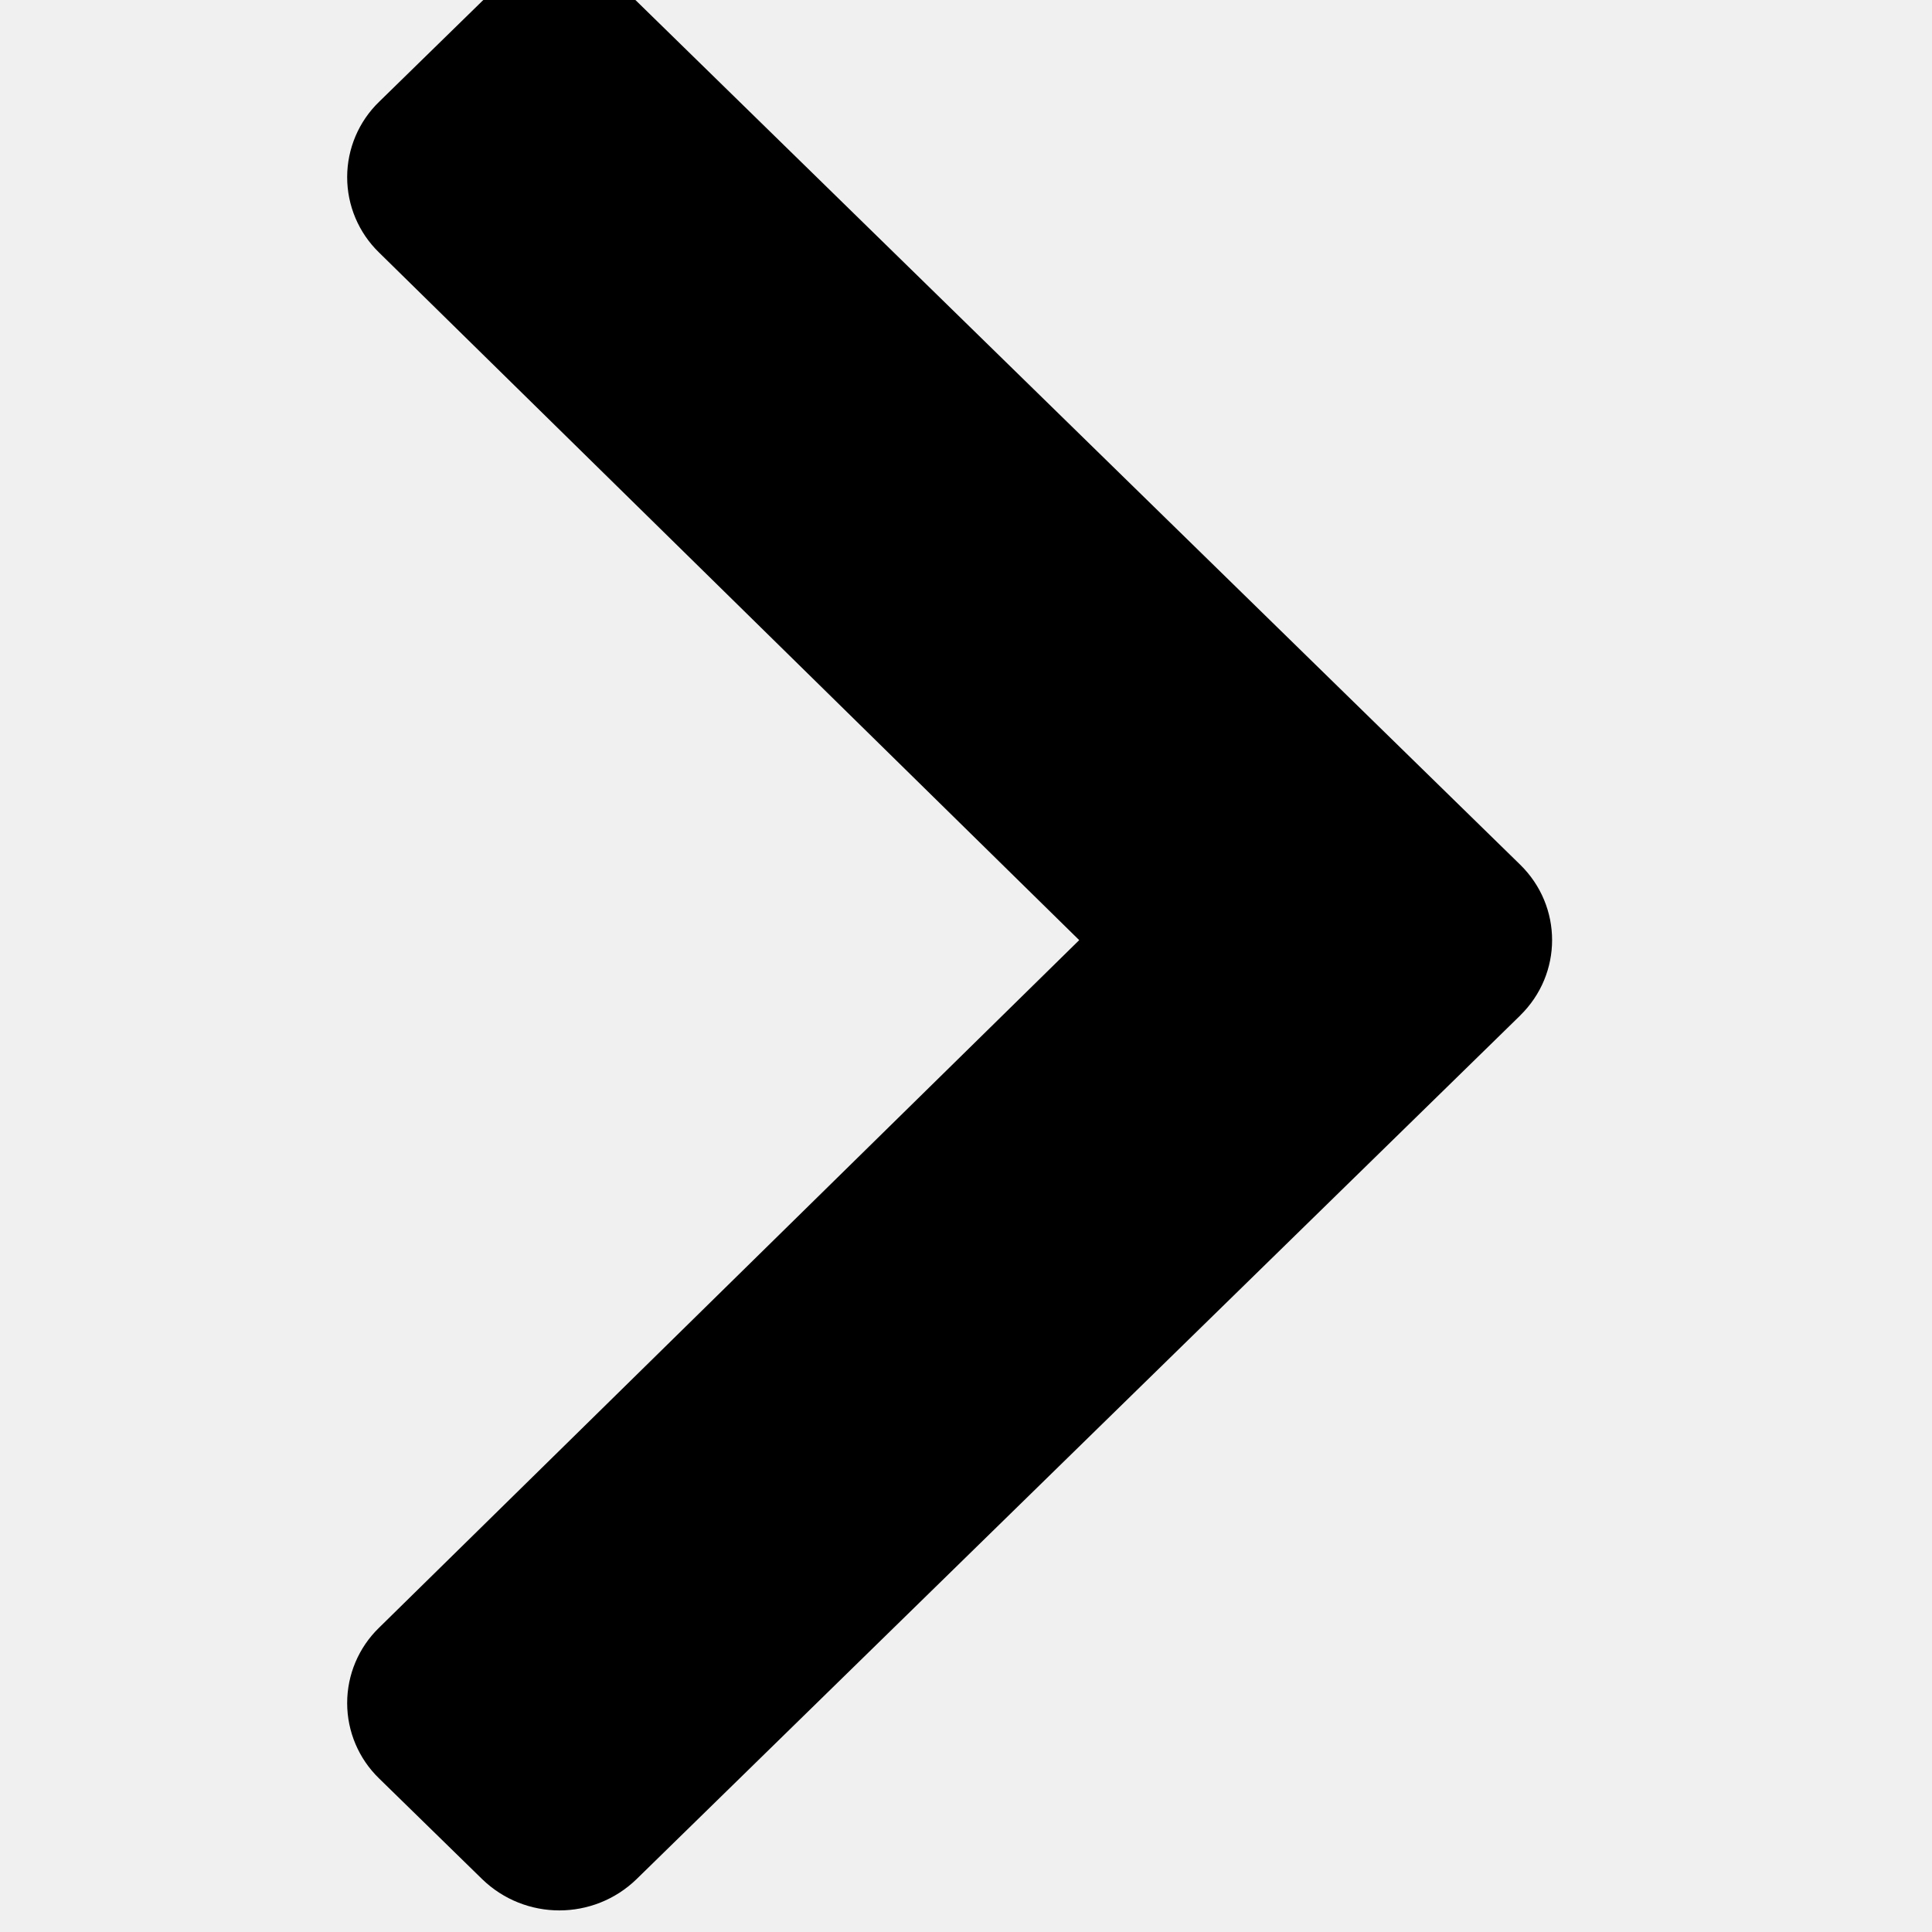
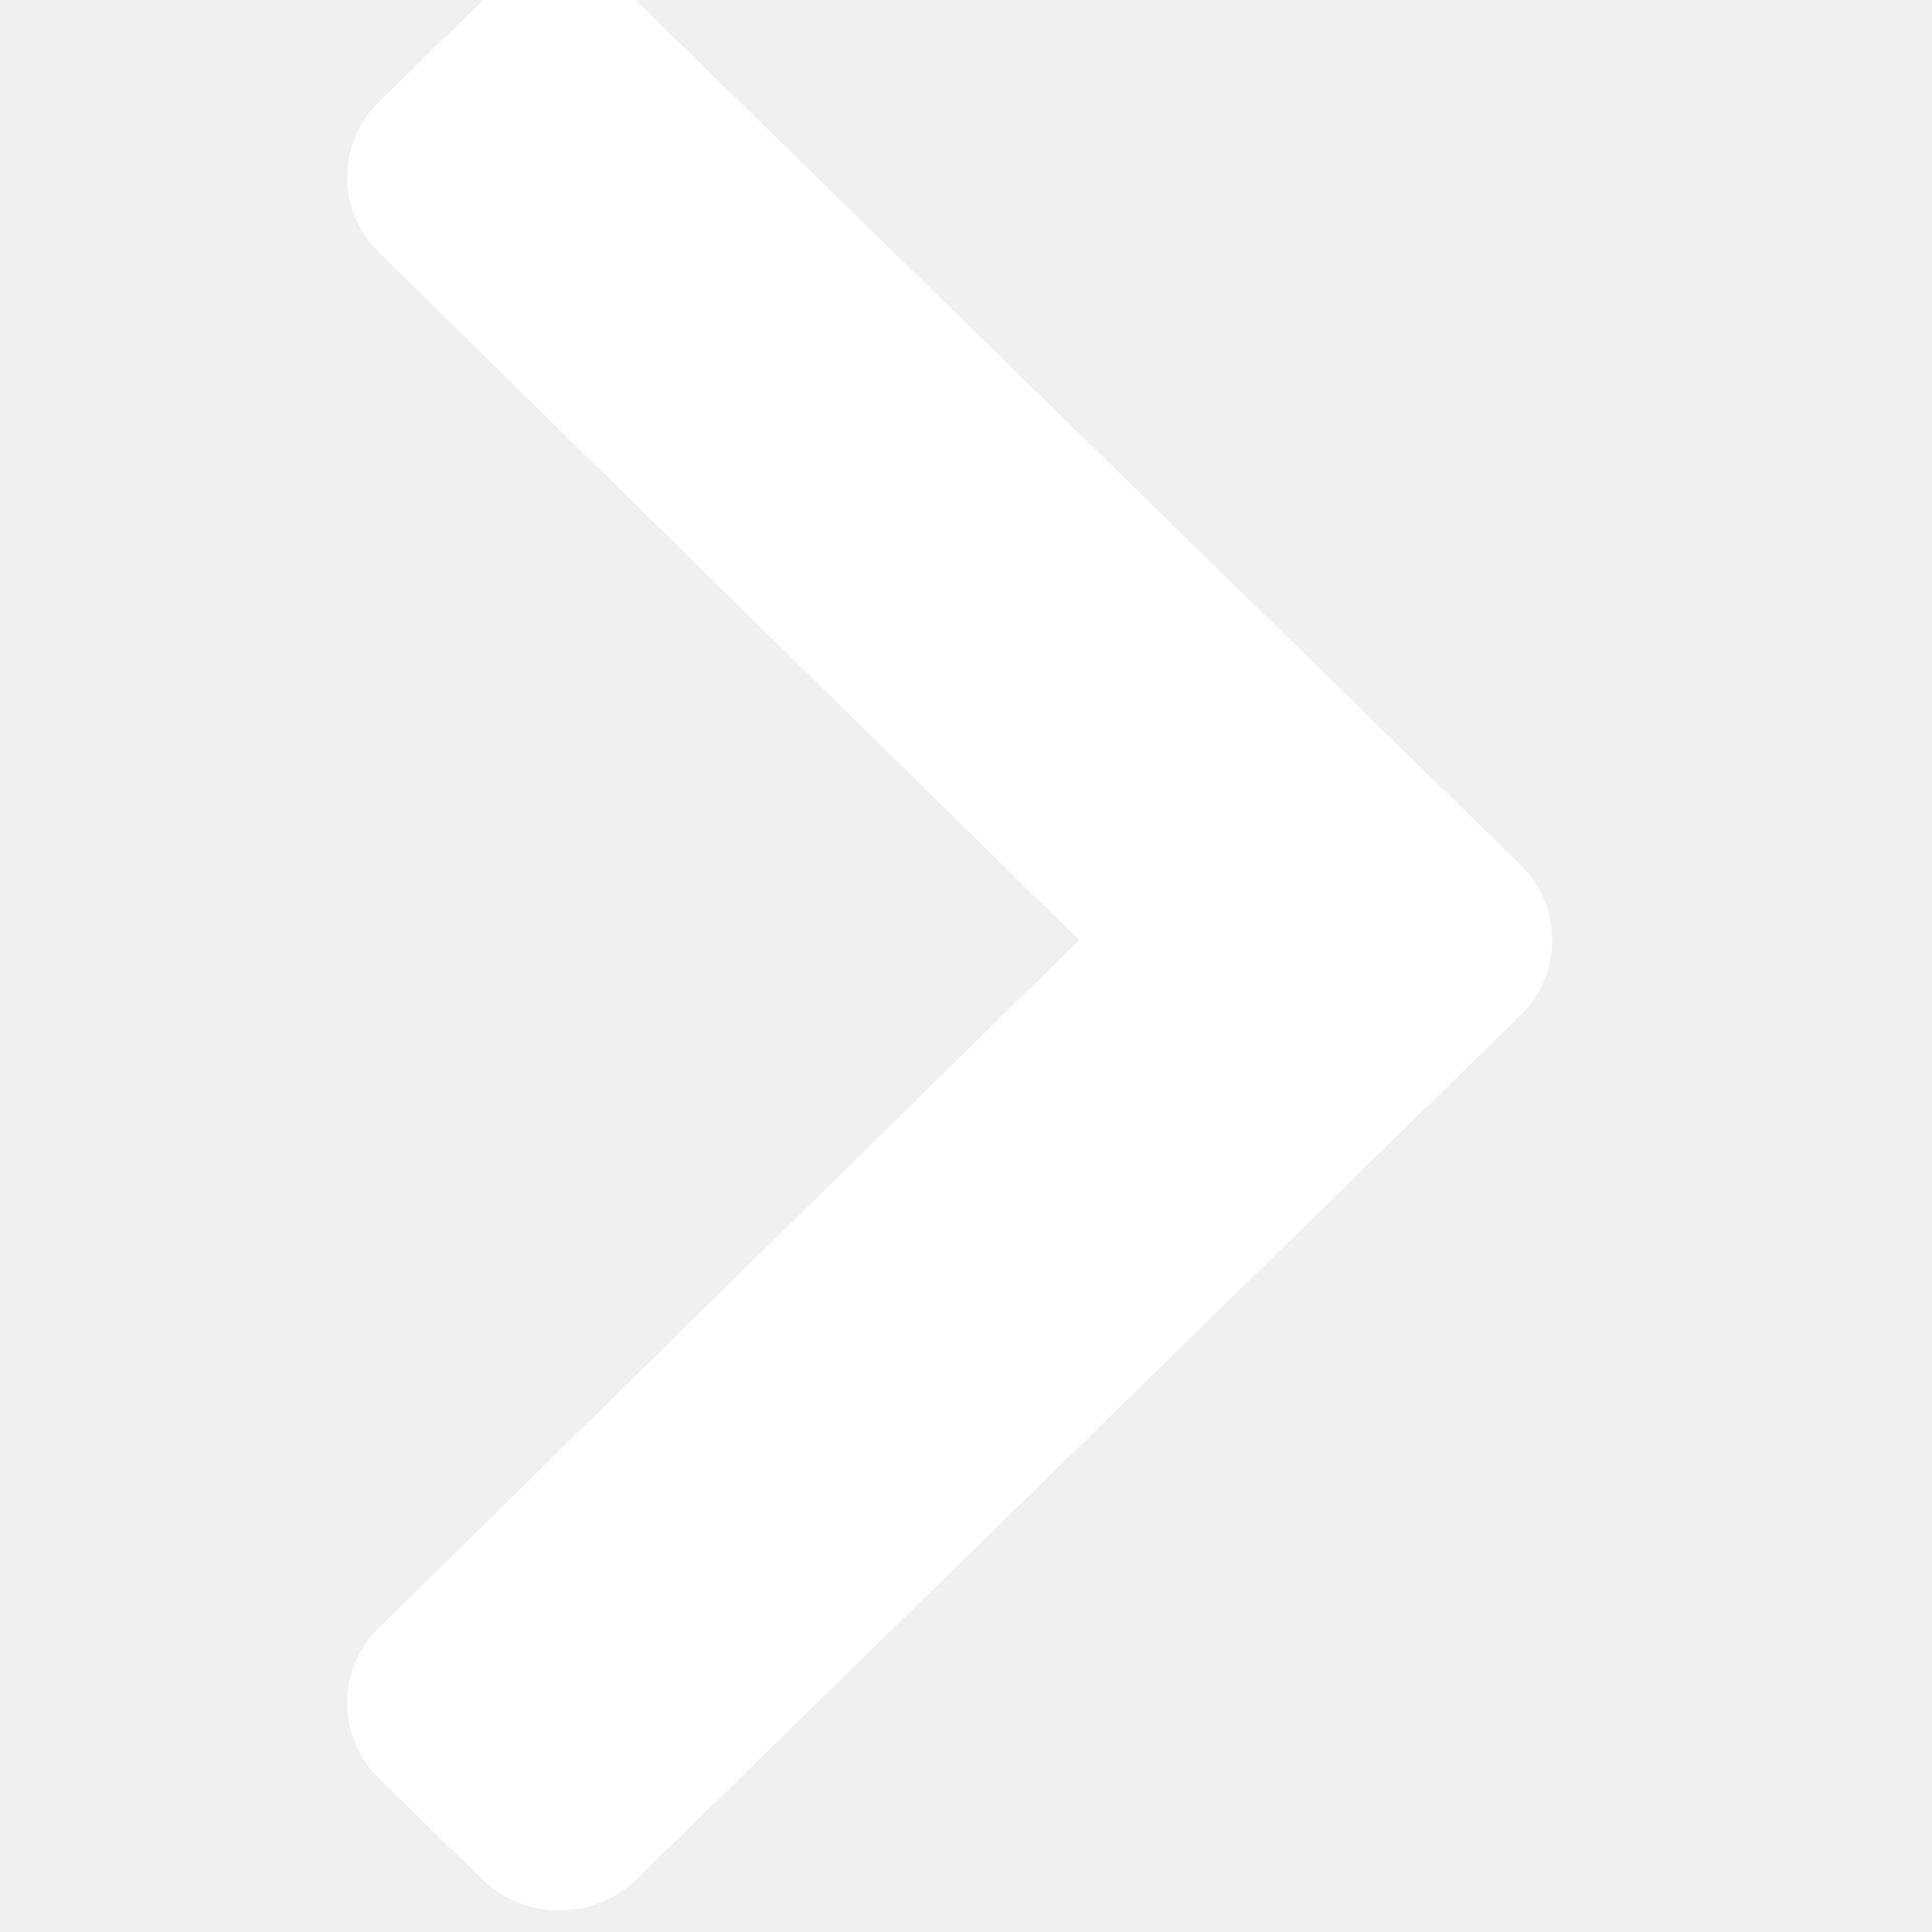
- <svg xmlns="http://www.w3.org/2000/svg" aria-hidden="true" fill="currentColor" height="1em" width="1em" viewBox="64 64 896 896">
+ <svg xmlns="http://www.w3.org/2000/svg" aria-hidden="true" fill="#fff" height="1em" width="1em" viewBox="64 64 896 896">
  <g style="transform: scale(25)">
    <path d="M30.76 21.399L14.368 37.42a2.058 2.058 0 0 1-2.863 0l-1.912-1.868a1.947 1.947 0 0 1-.003-2.795L22.58 20 9.59 7.243a1.947 1.947 0 0 1 .003-2.795l1.912-1.868a2.058 2.058 0 0 1 2.863 0L30.76 18.6c.79.773.79 2.025 0 2.798z" fill-rule="nonzero" />
  </g>
</svg>
